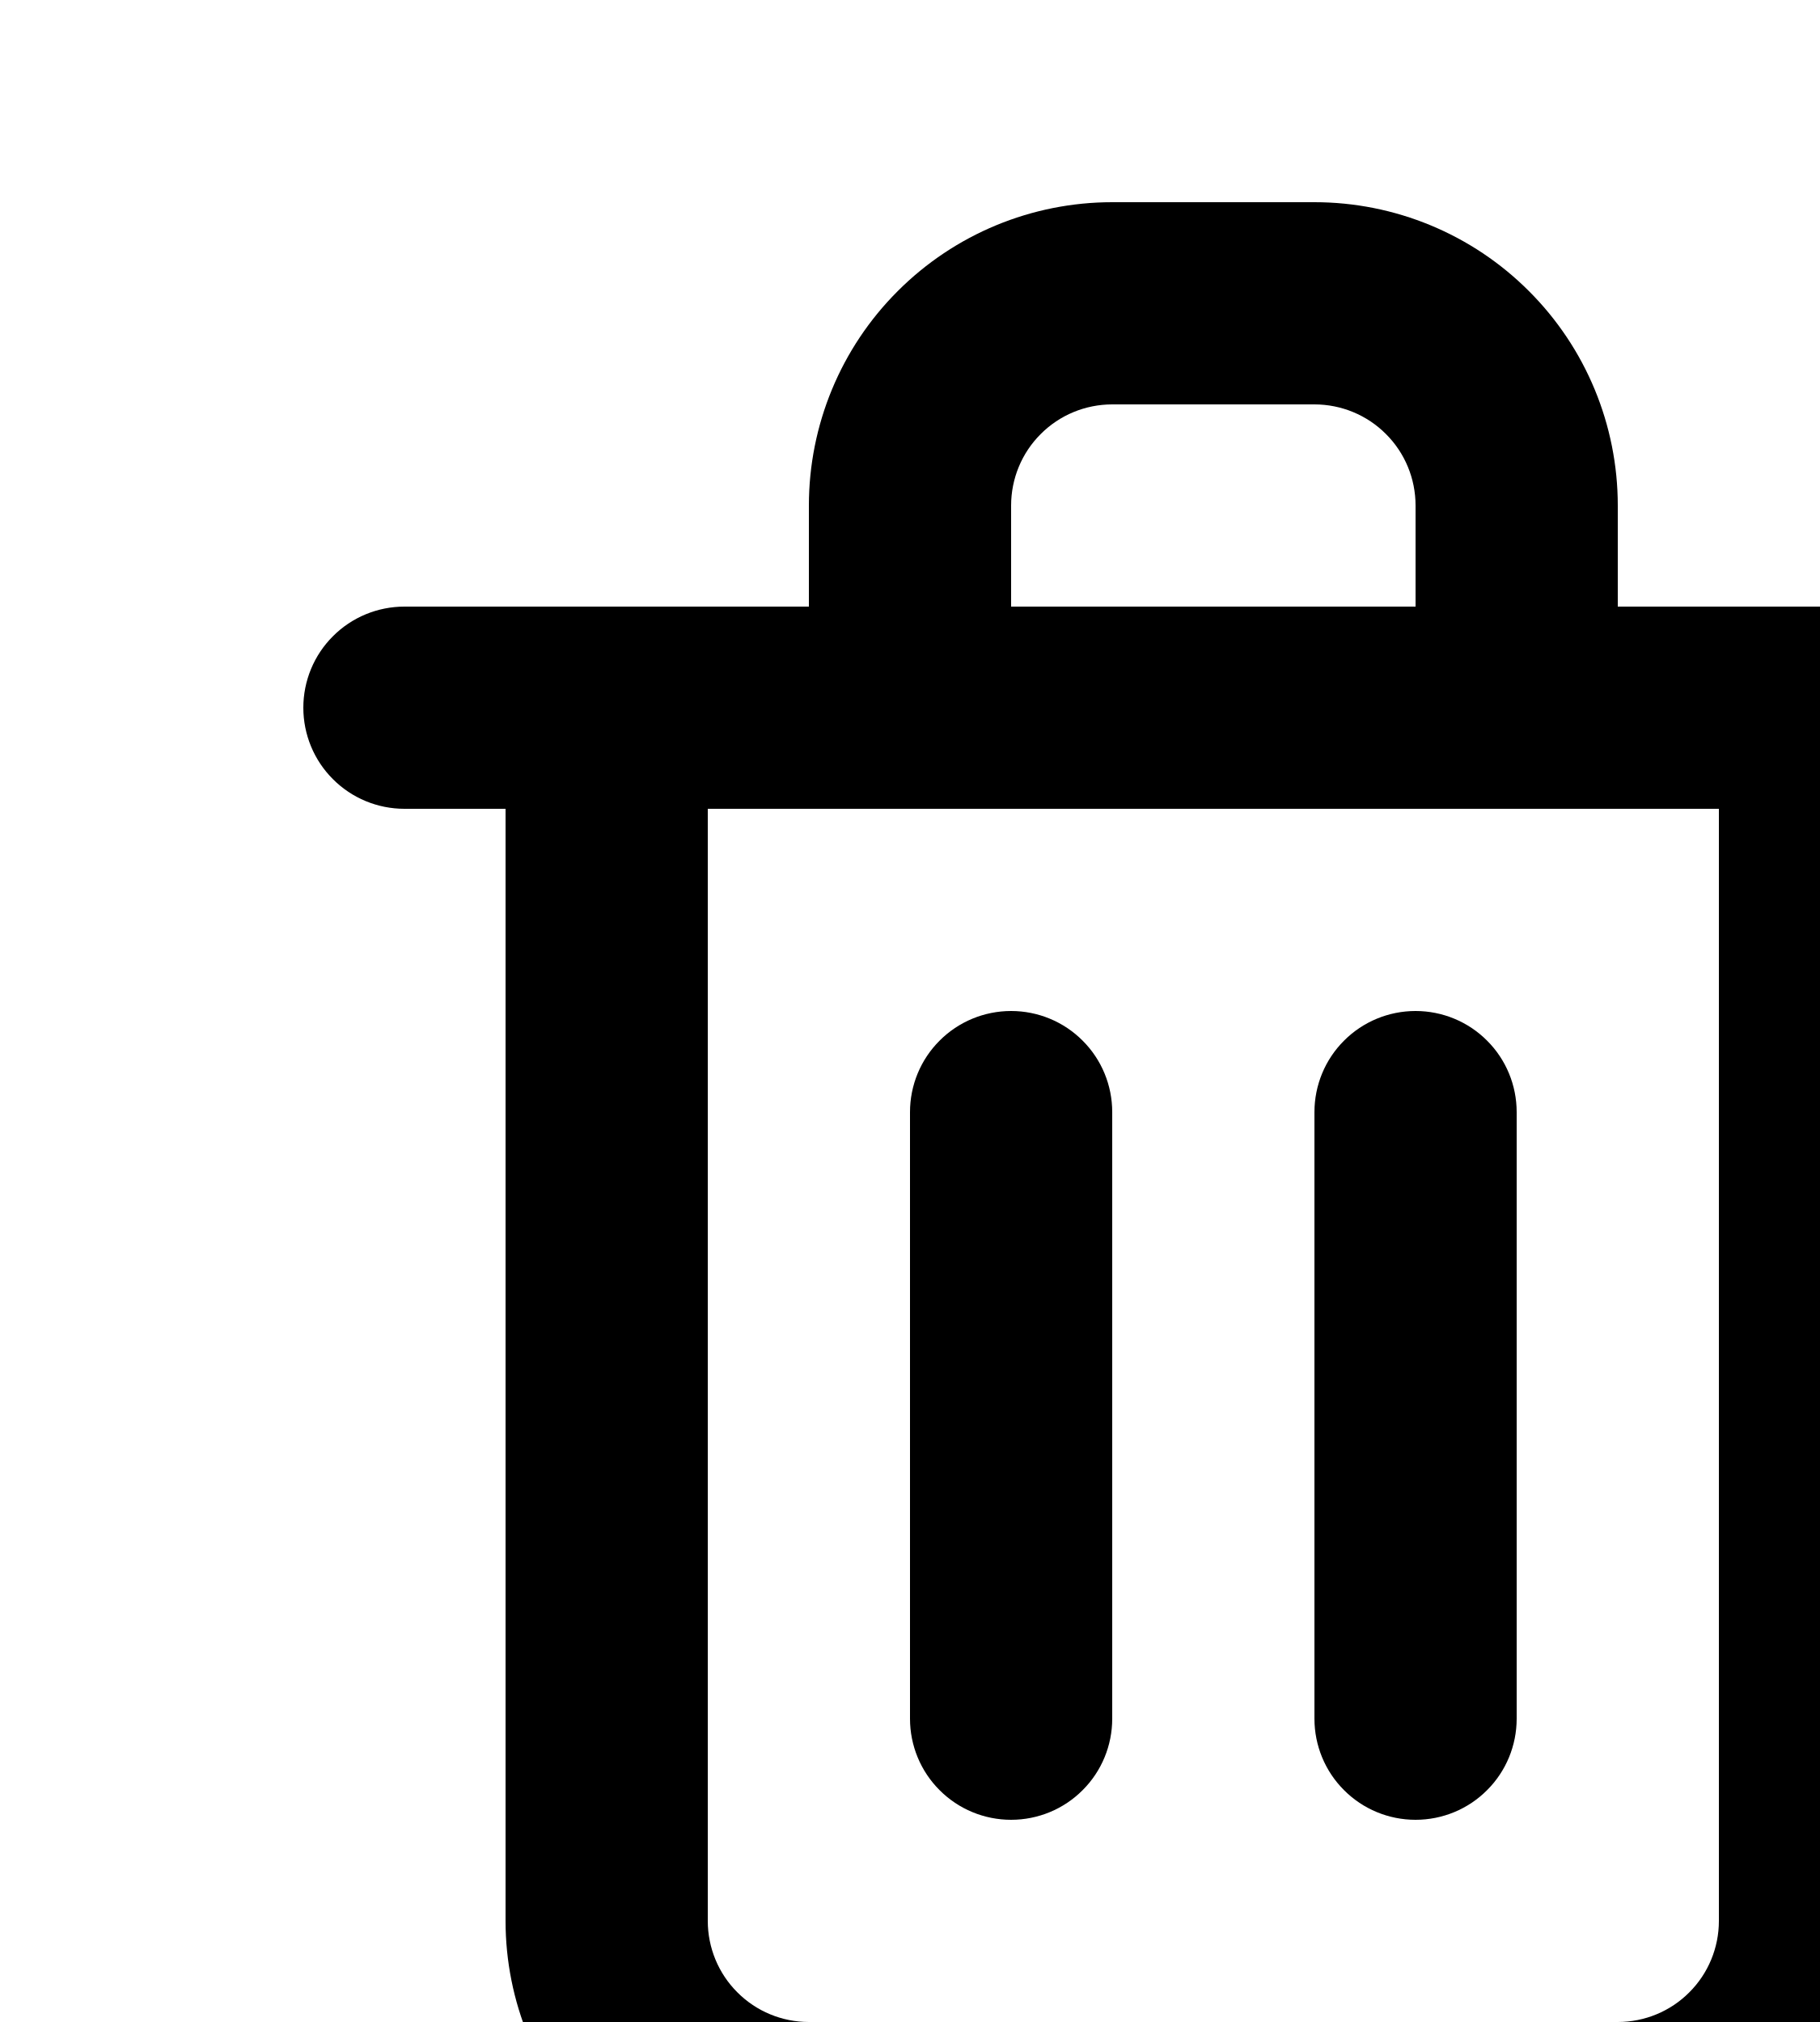
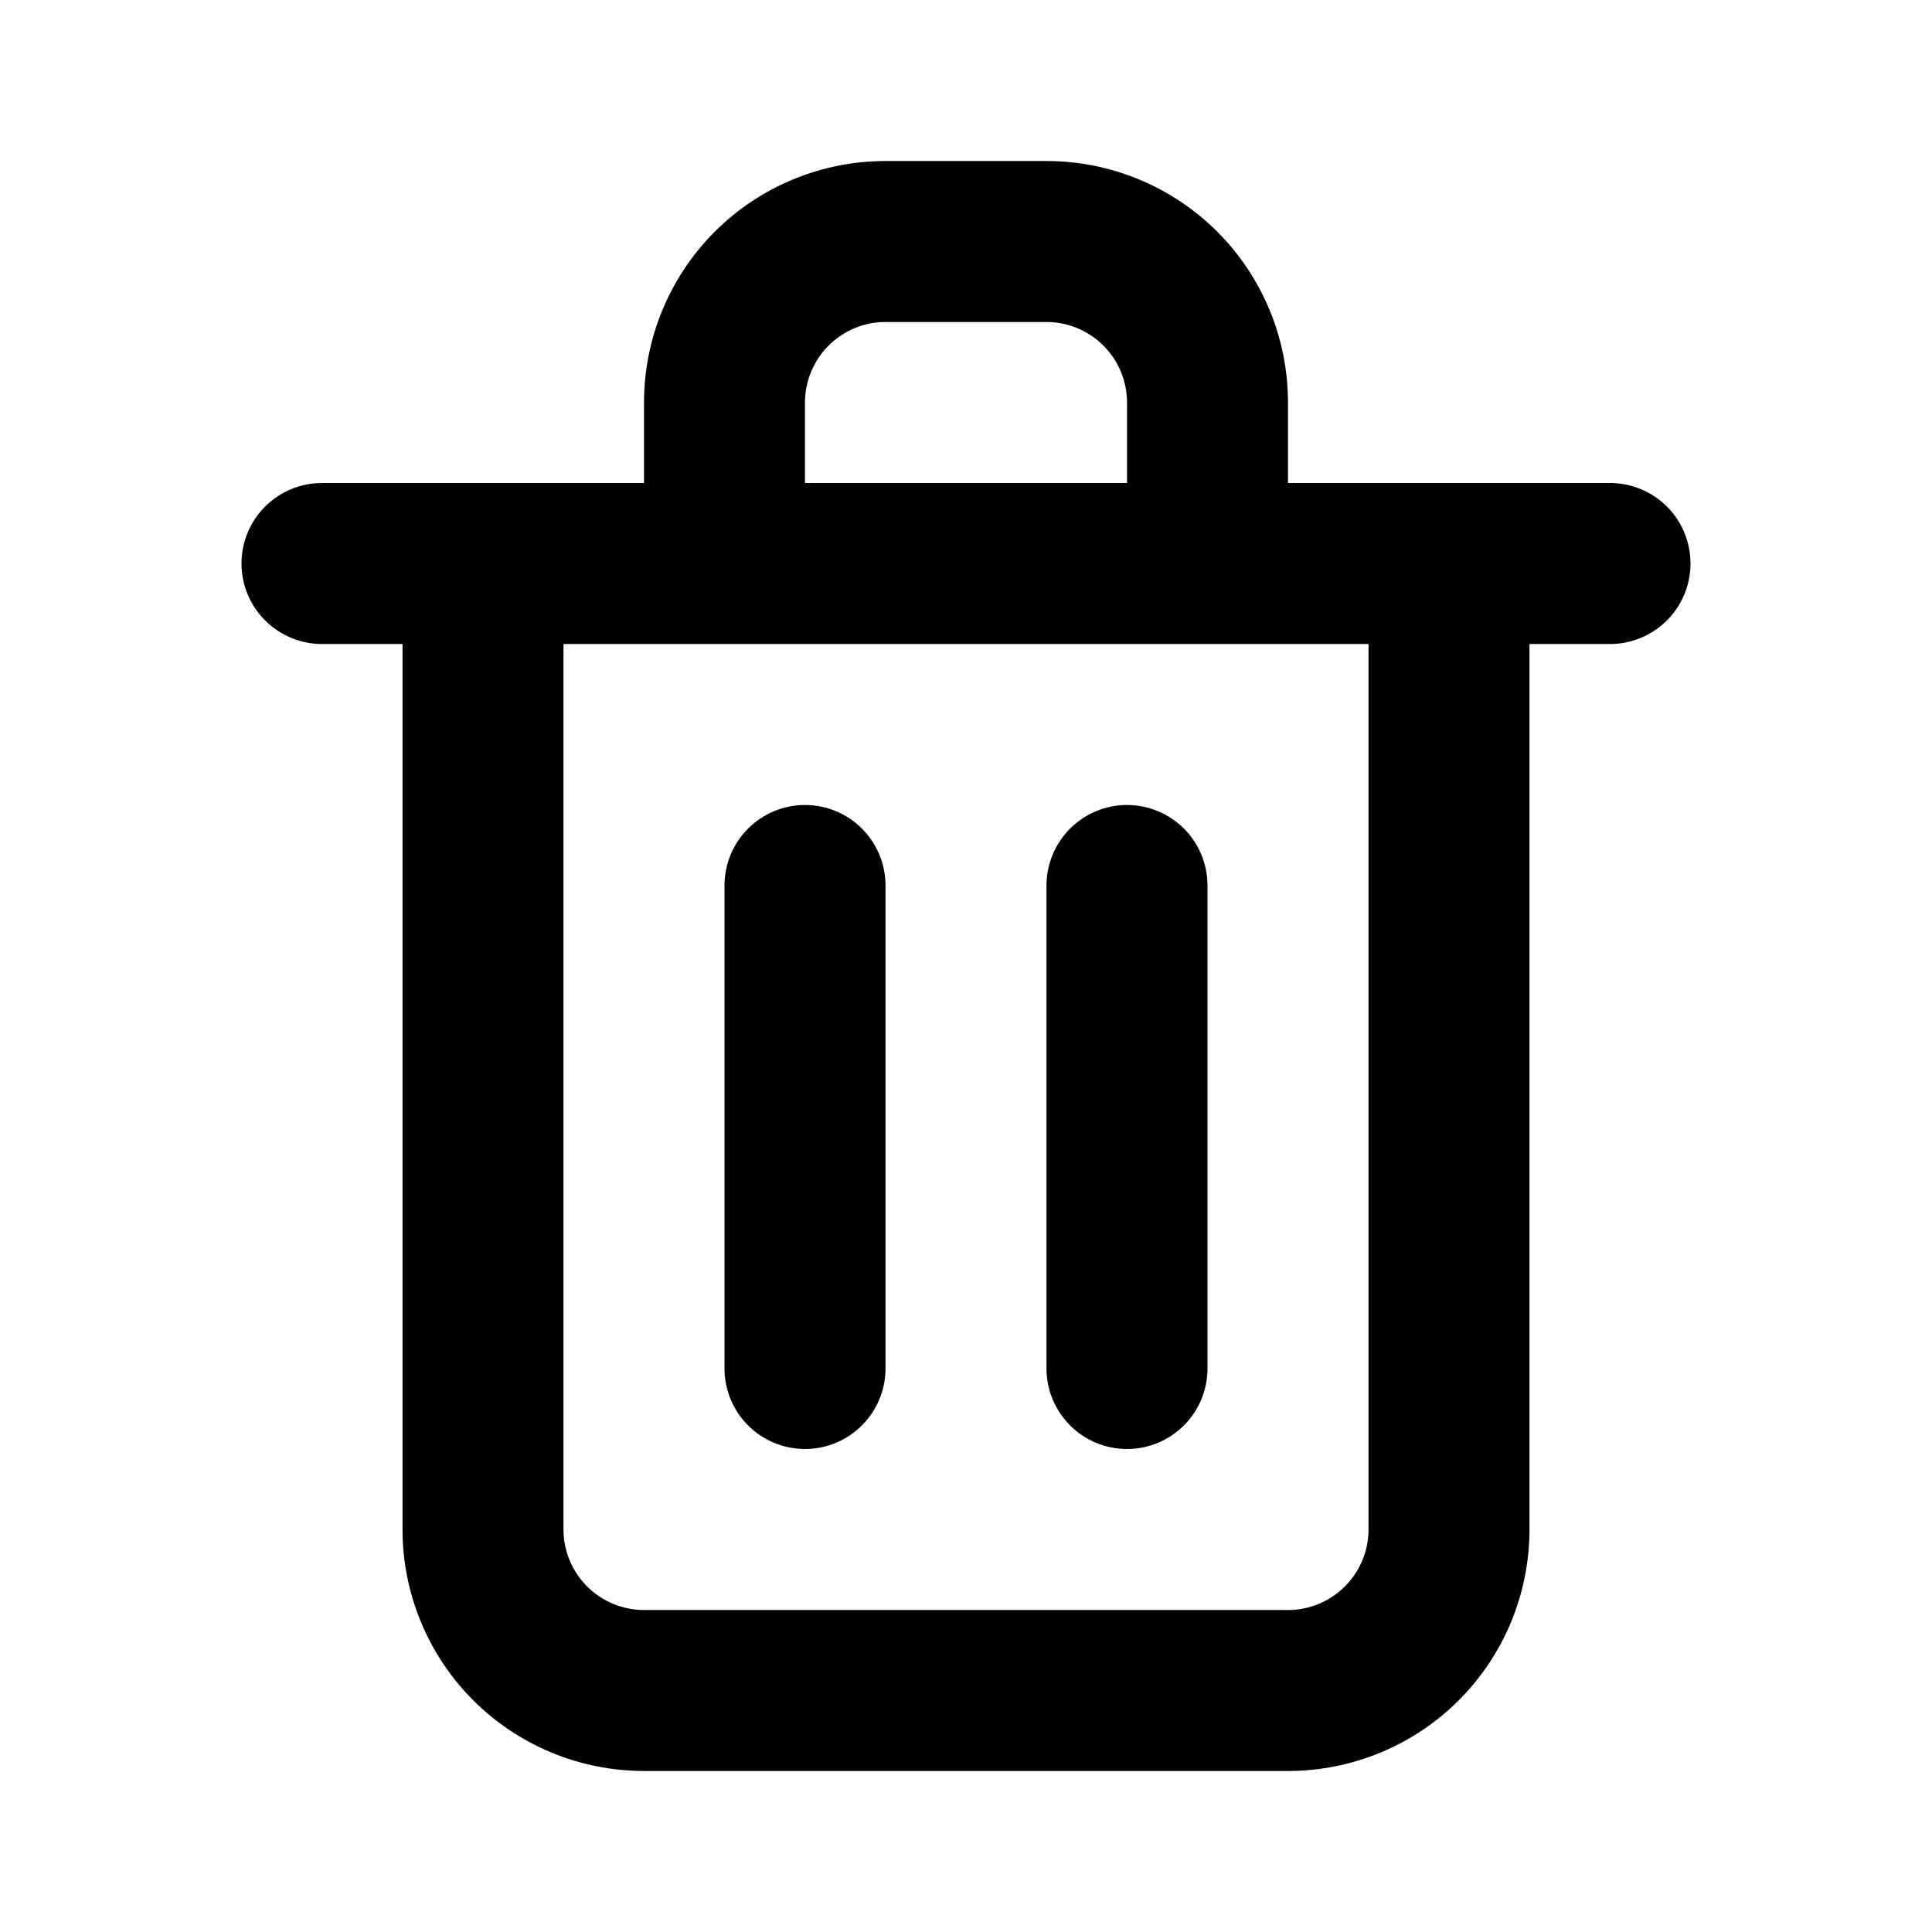
- <svg xmlns="http://www.w3.org/2000/svg">
-   <path d="M10 18C10.265 18 10.52 17.895 10.707 17.707C10.895 17.52 11 17.265 11 17V11C11 10.735 10.895 10.48 10.707 10.293C10.52 10.105 10.265 10 10 10C9.735 10 9.48 10.105 9.293 10.293C9.105 10.48 9 10.735 9 11V17C9 17.265 9.105 17.52 9.293 17.707C9.48 17.895 9.735 18 10 18ZM20 6H16V5C16 4.204 15.684 3.441 15.121 2.879C14.559 2.316 13.796 2 13 2H11C10.204 2 9.441 2.316 8.879 2.879C8.316 3.441 8 4.204 8 5V6H4C3.735 6 3.48 6.105 3.293 6.293C3.105 6.48 3 6.735 3 7C3 7.265 3.105 7.52 3.293 7.707C3.48 7.895 3.735 8 4 8H5V19C5 19.796 5.316 20.559 5.879 21.121C6.441 21.684 7.204 22 8 22H16C16.796 22 17.559 21.684 18.121 21.121C18.684 20.559 19 19.796 19 19V8H20C20.265 8 20.52 7.895 20.707 7.707C20.895 7.52 21 7.265 21 7C21 6.735 20.895 6.48 20.707 6.293C20.52 6.105 20.265 6 20 6ZM10 5C10 4.735 10.105 4.48 10.293 4.293C10.48 4.105 10.735 4 11 4H13C13.265 4 13.52 4.105 13.707 4.293C13.895 4.48 14 4.735 14 5V6H10V5ZM17 19C17 19.265 16.895 19.52 16.707 19.707C16.52 19.895 16.265 20 16 20H8C7.735 20 7.48 19.895 7.293 19.707C7.105 19.52 7 19.265 7 19V8H17V19ZM14 18C14.265 18 14.52 17.895 14.707 17.707C14.895 17.52 15 17.265 15 17V11C15 10.735 14.895 10.48 14.707 10.293C14.52 10.105 14.265 10 14 10C13.735 10 13.48 10.105 13.293 10.293C13.105 10.48 13 10.735 13 11V17C13 17.265 13.105 17.52 13.293 17.707C13.48 17.895 13.735 18 14 18Z" />
+ <svg xmlns="http://www.w3.org/2000/svg" width="32" height="32" viewBox="0 0 32 32" fill="none">
+   <path d="M13.333 24C13.687 24 14.026 23.86 14.276 23.609C14.526 23.359 14.667 23.02 14.667 22.667V14.667C14.667 14.313 14.526 13.974 14.276 13.724C14.026 13.474 13.687 13.333 13.333 13.333C12.98 13.333 12.641 13.474 12.39 13.724C12.14 13.974 12 14.313 12 14.667V22.667C12 23.02 12.14 23.359 12.39 23.609C12.641 23.86 12.98 24 13.333 24ZM26.667 8H21.333V6.667C21.333 5.606 20.912 4.588 20.162 3.838C19.412 3.088 18.394 2.667 17.333 2.667H14.667C13.606 2.667 12.588 3.088 11.838 3.838C11.088 4.588 10.667 5.606 10.667 6.667V8H5.333C4.98 8 4.641 8.14 4.391 8.39C4.14 8.641 4 8.98 4 9.333C4 9.687 4.14 10.026 4.391 10.276C4.641 10.526 4.98 10.667 5.333 10.667H6.667V25.333C6.667 26.394 7.088 27.412 7.838 28.162C8.588 28.912 9.606 29.333 10.667 29.333H21.333C22.394 29.333 23.412 28.912 24.162 28.162C24.912 27.412 25.333 26.394 25.333 25.333V10.667H26.667C27.02 10.667 27.359 10.526 27.61 10.276C27.86 10.026 28 9.687 28 9.333C28 8.98 27.86 8.641 27.61 8.39C27.359 8.14 27.02 8 26.667 8ZM13.333 6.667C13.333 6.313 13.474 5.974 13.724 5.724C13.974 5.474 14.313 5.333 14.667 5.333H17.333C17.687 5.333 18.026 5.474 18.276 5.724C18.526 5.974 18.667 6.313 18.667 6.667V8H13.333V6.667ZM22.667 25.333C22.667 25.687 22.526 26.026 22.276 26.276C22.026 26.526 21.687 26.667 21.333 26.667H10.667C10.313 26.667 9.974 26.526 9.724 26.276C9.474 26.026 9.333 25.687 9.333 25.333V10.667H22.667V25.333ZM18.667 24C19.02 24 19.359 23.86 19.61 23.609C19.86 23.359 20 23.02 20 22.667V14.667C20 14.313 19.86 13.974 19.61 13.724C19.359 13.474 19.02 13.333 18.667 13.333C18.313 13.333 17.974 13.474 17.724 13.724C17.474 13.974 17.333 14.313 17.333 14.667V22.667C17.333 23.02 17.474 23.359 17.724 23.609C17.974 23.86 18.313 24 18.667 24Z" fill="black" />
</svg>
